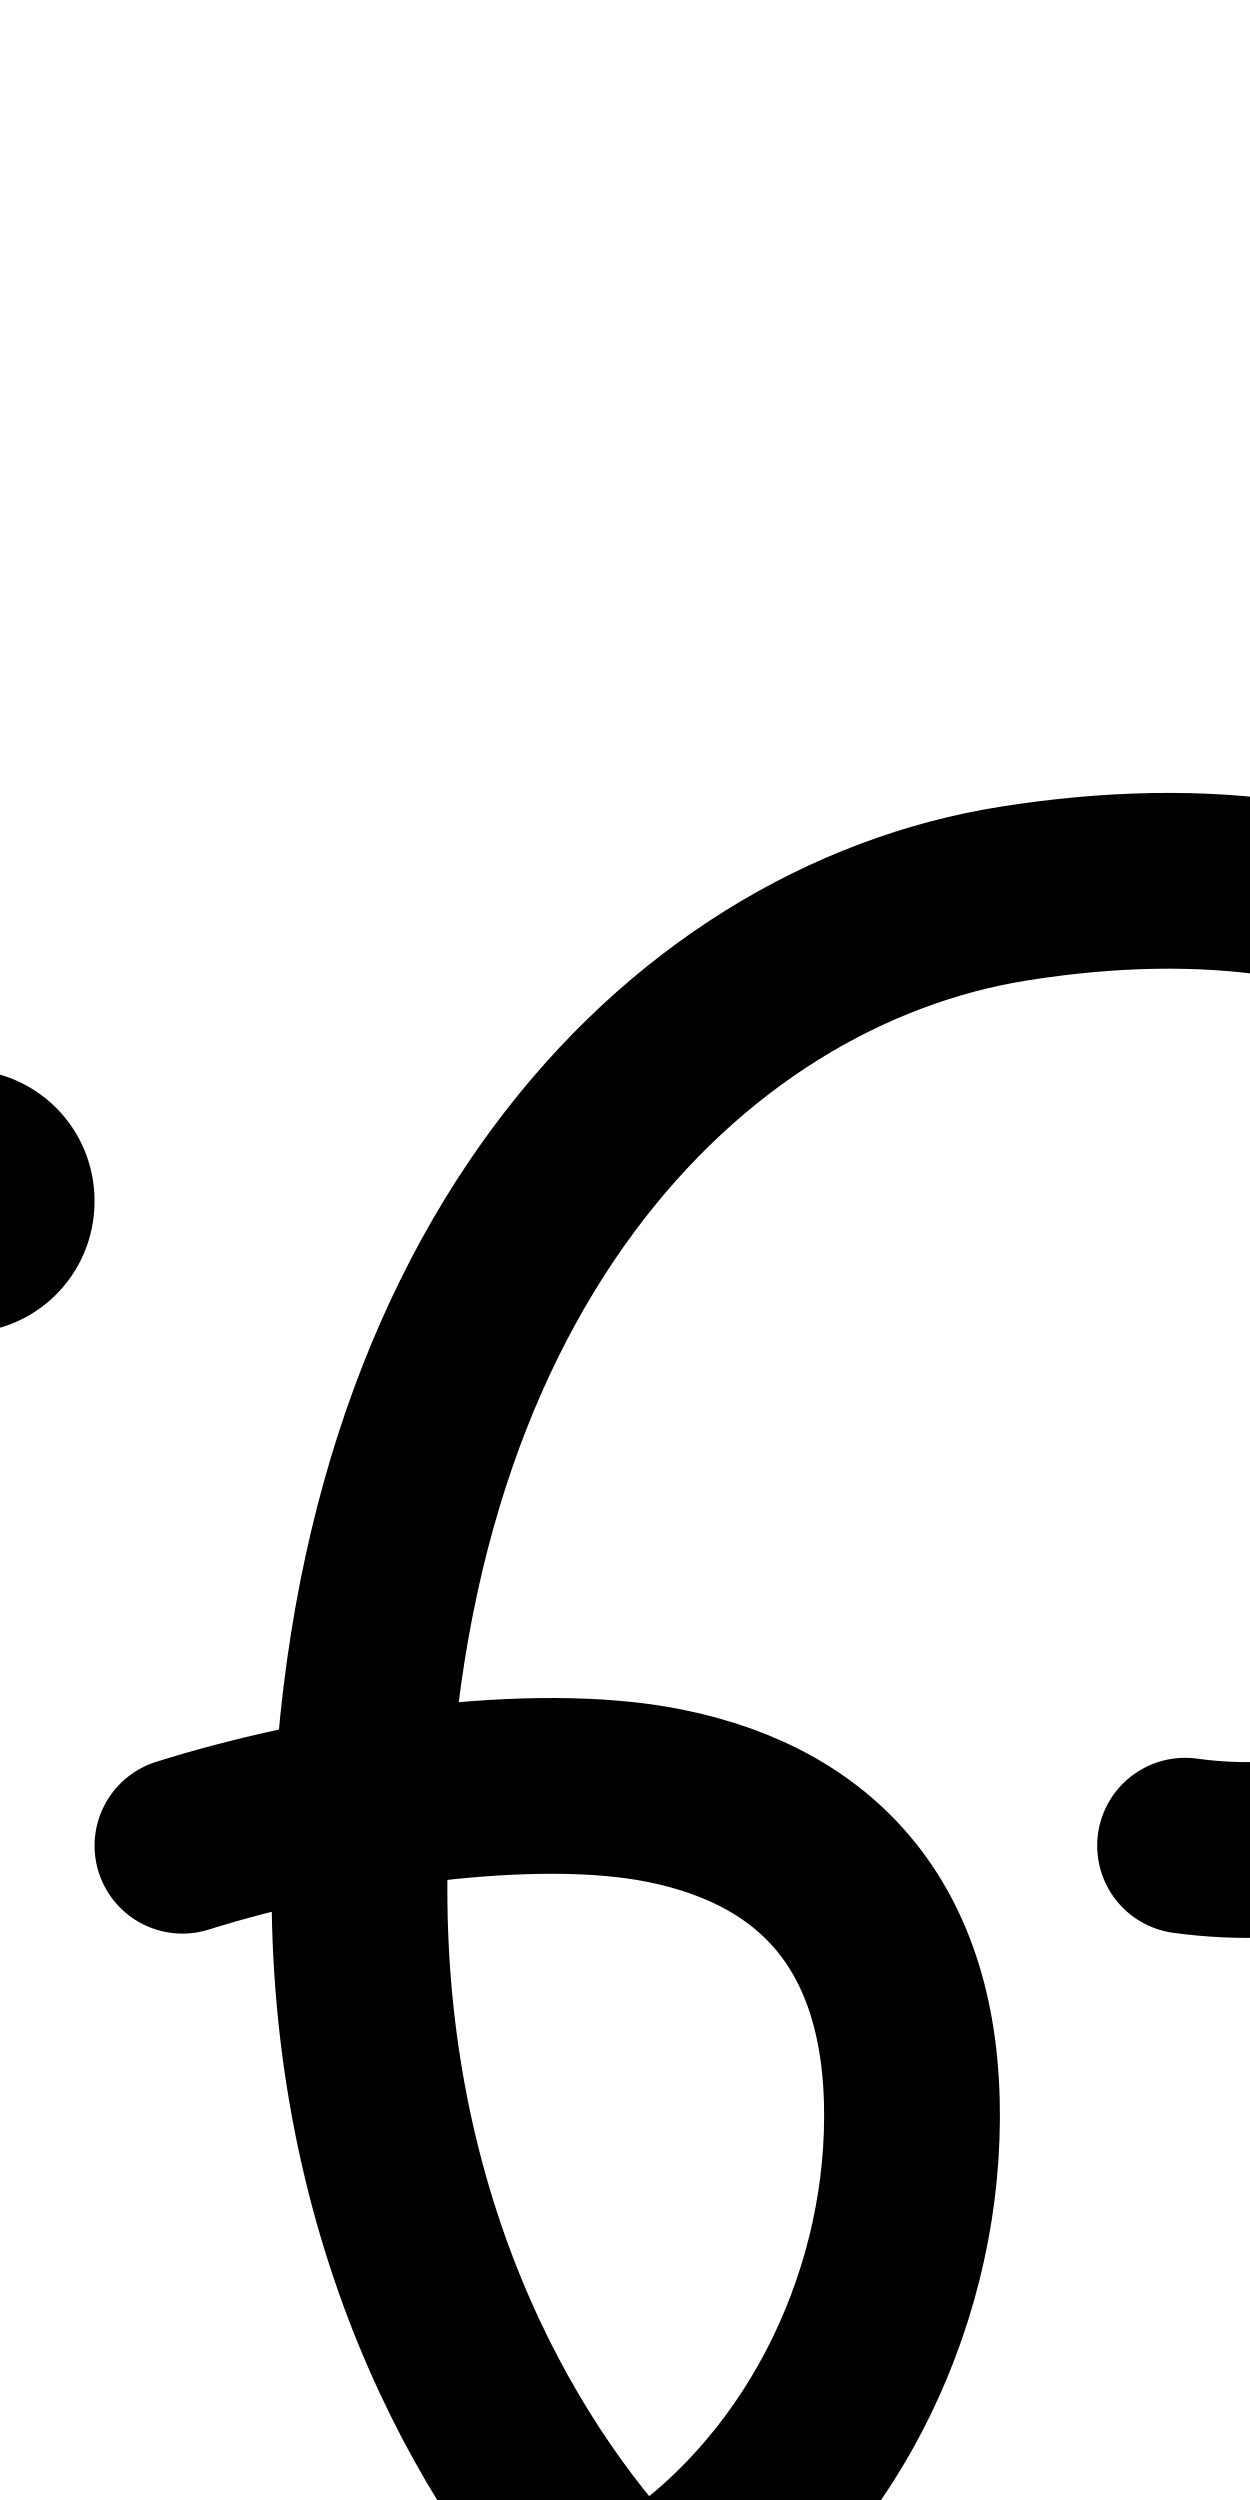
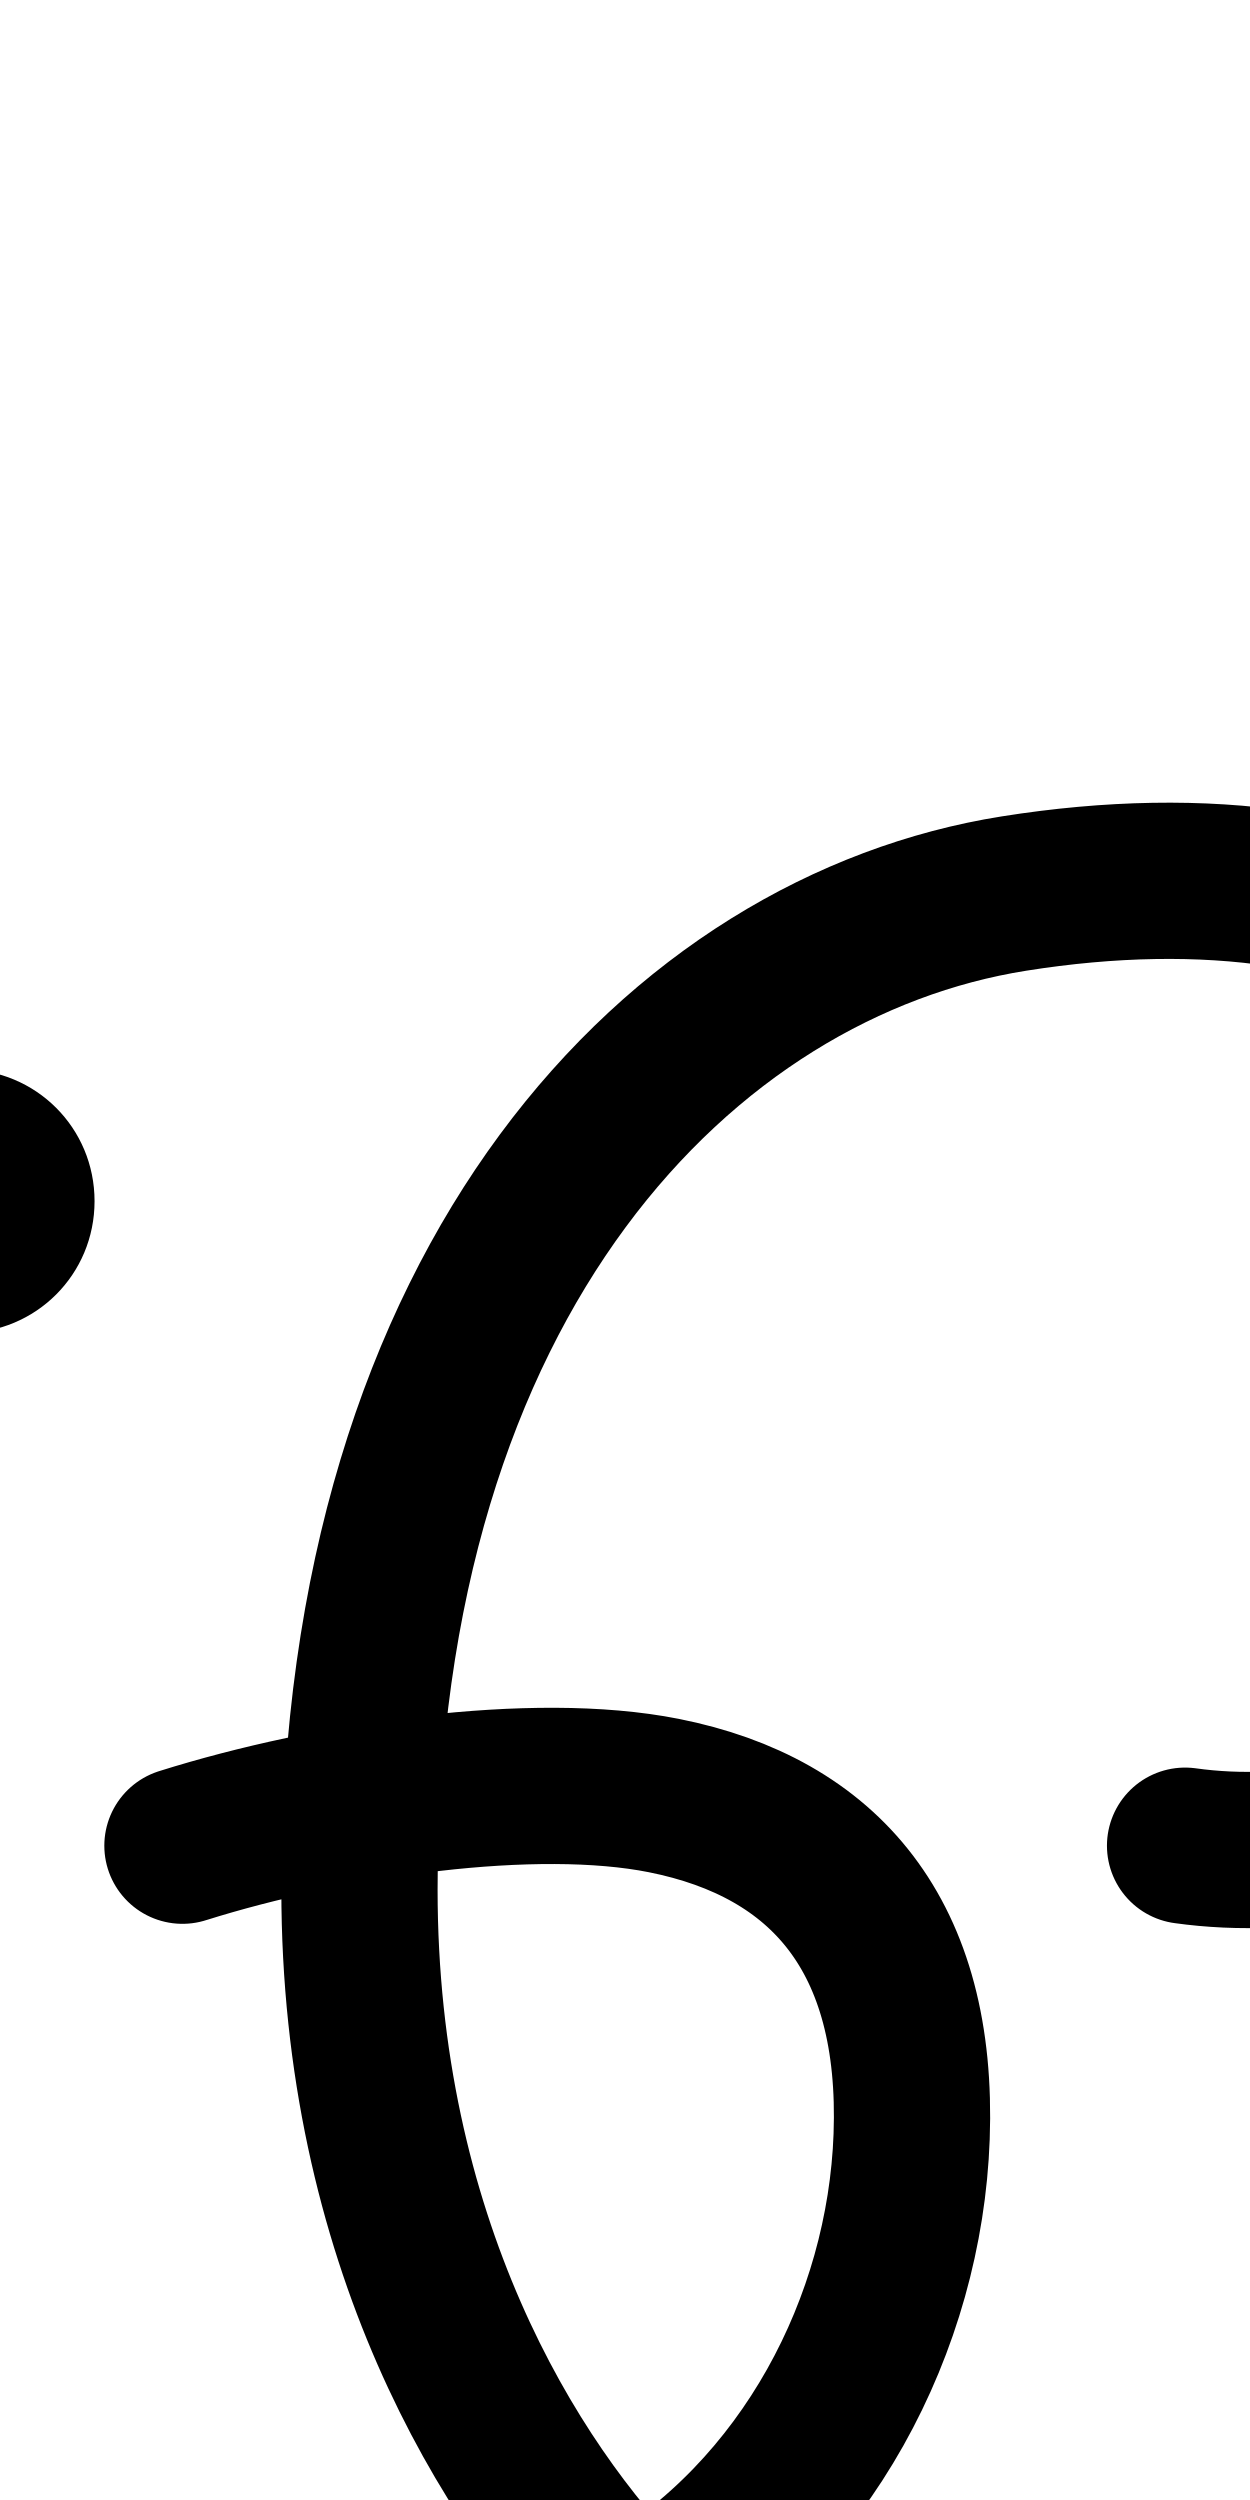
<svg xmlns="http://www.w3.org/2000/svg" version="1.1" viewBox="-10 0 1024 2048" id="svg2" width="1024" height="2048">
  <defs id="defs10" />
-   <path style="opacity:1;fill:none;fill-rule:evenodd;stroke:#000000;stroke-width:144;stroke-linecap:round;stroke-linejoin:round;stroke-miterlimit:4;stroke-dasharray:none;stroke-opacity:1" d="m 960.814,1512 c 179.301,25.033 411.337,-80.912 411.337,-390 0,-309.088 -235.018,-440.238 -551.507,-390 C 549.849,774.985 284.474,1044.736 284.474,1547.9 c 0,285.096 120.104,486.034 226.17,592.1 C 650.817,2059.071 731.261,1903.342 736.814,1750.305 742.773,1586.062 665.742,1497.159 533.831,1470.915 427.695,1449.799 261.743,1473.551 139.458,1512" id="path4732-1-2" />
+   <path style="opacity:1;fill:none;fill-rule:evenodd;stroke:#000000;stroke-width:128;stroke-linecap:round;stroke-linejoin:round;stroke-miterlimit:4;stroke-dasharray:none;stroke-opacity:1" d="m 960.814,1512 c 179.301,25.033 411.337,-80.912 411.337,-390 0,-309.088 -235.018,-440.238 -551.507,-390 C 549.849,774.985 284.474,1044.736 284.474,1547.9 c 0,285.096 120.104,486.034 226.17,592.1 C 650.817,2059.071 731.261,1903.342 736.814,1750.305 742.773,1586.062 665.742,1497.159 533.831,1470.915 427.695,1449.799 261.743,1473.551 139.458,1512" id="path4732-1-2" />
  <g id="g4720" transform="matrix(1.0663,0,0,-1.0663,68.33568,1499.684)" style="opacity:0.451" />
  <g transform="matrix(1,0,0,-1,0,1418)" id="g4" />
  <g transform="matrix(1,0,0,-1,-534.0847,1809.288)" id="g4-0">
    <path style="fill:currentColor" d="m 385.542,825.288 c 0,60 48,108 108,108 60,0 108,-48 108,-108 0,-60 -48,-108 -108,-108 -60,0 -108,48 -108,108 z" id="path6" />
  </g>
</svg>
